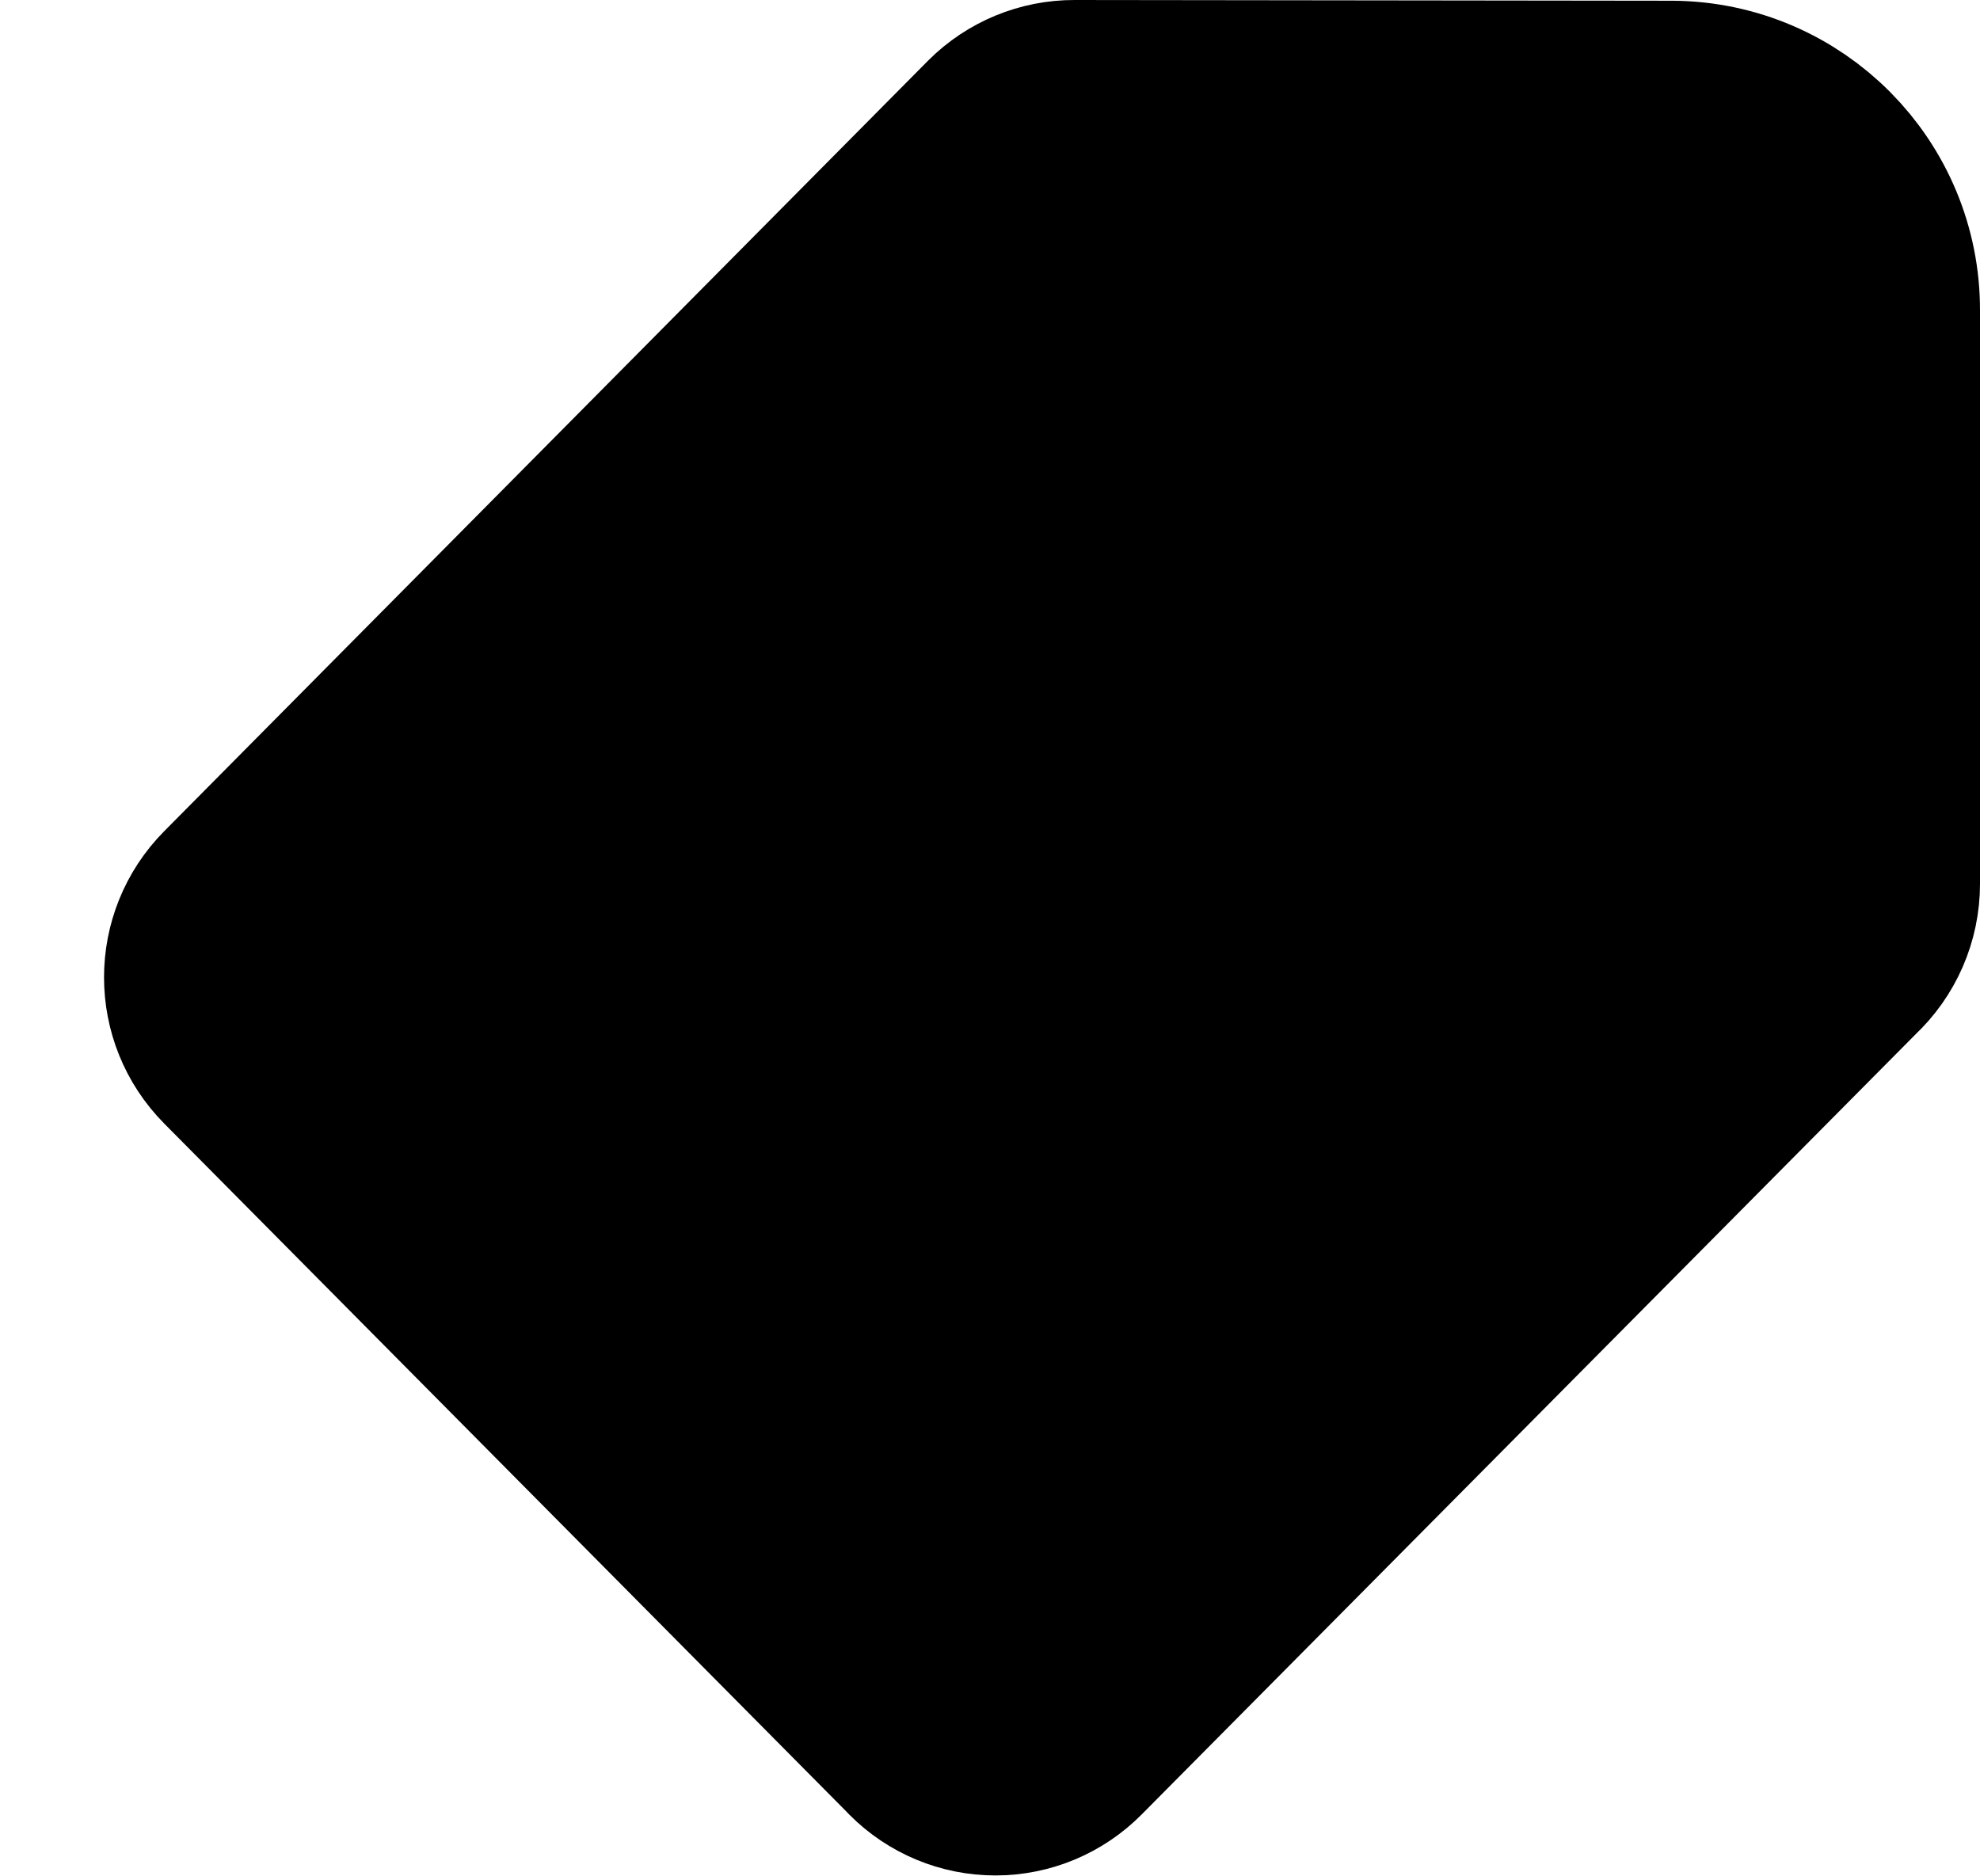
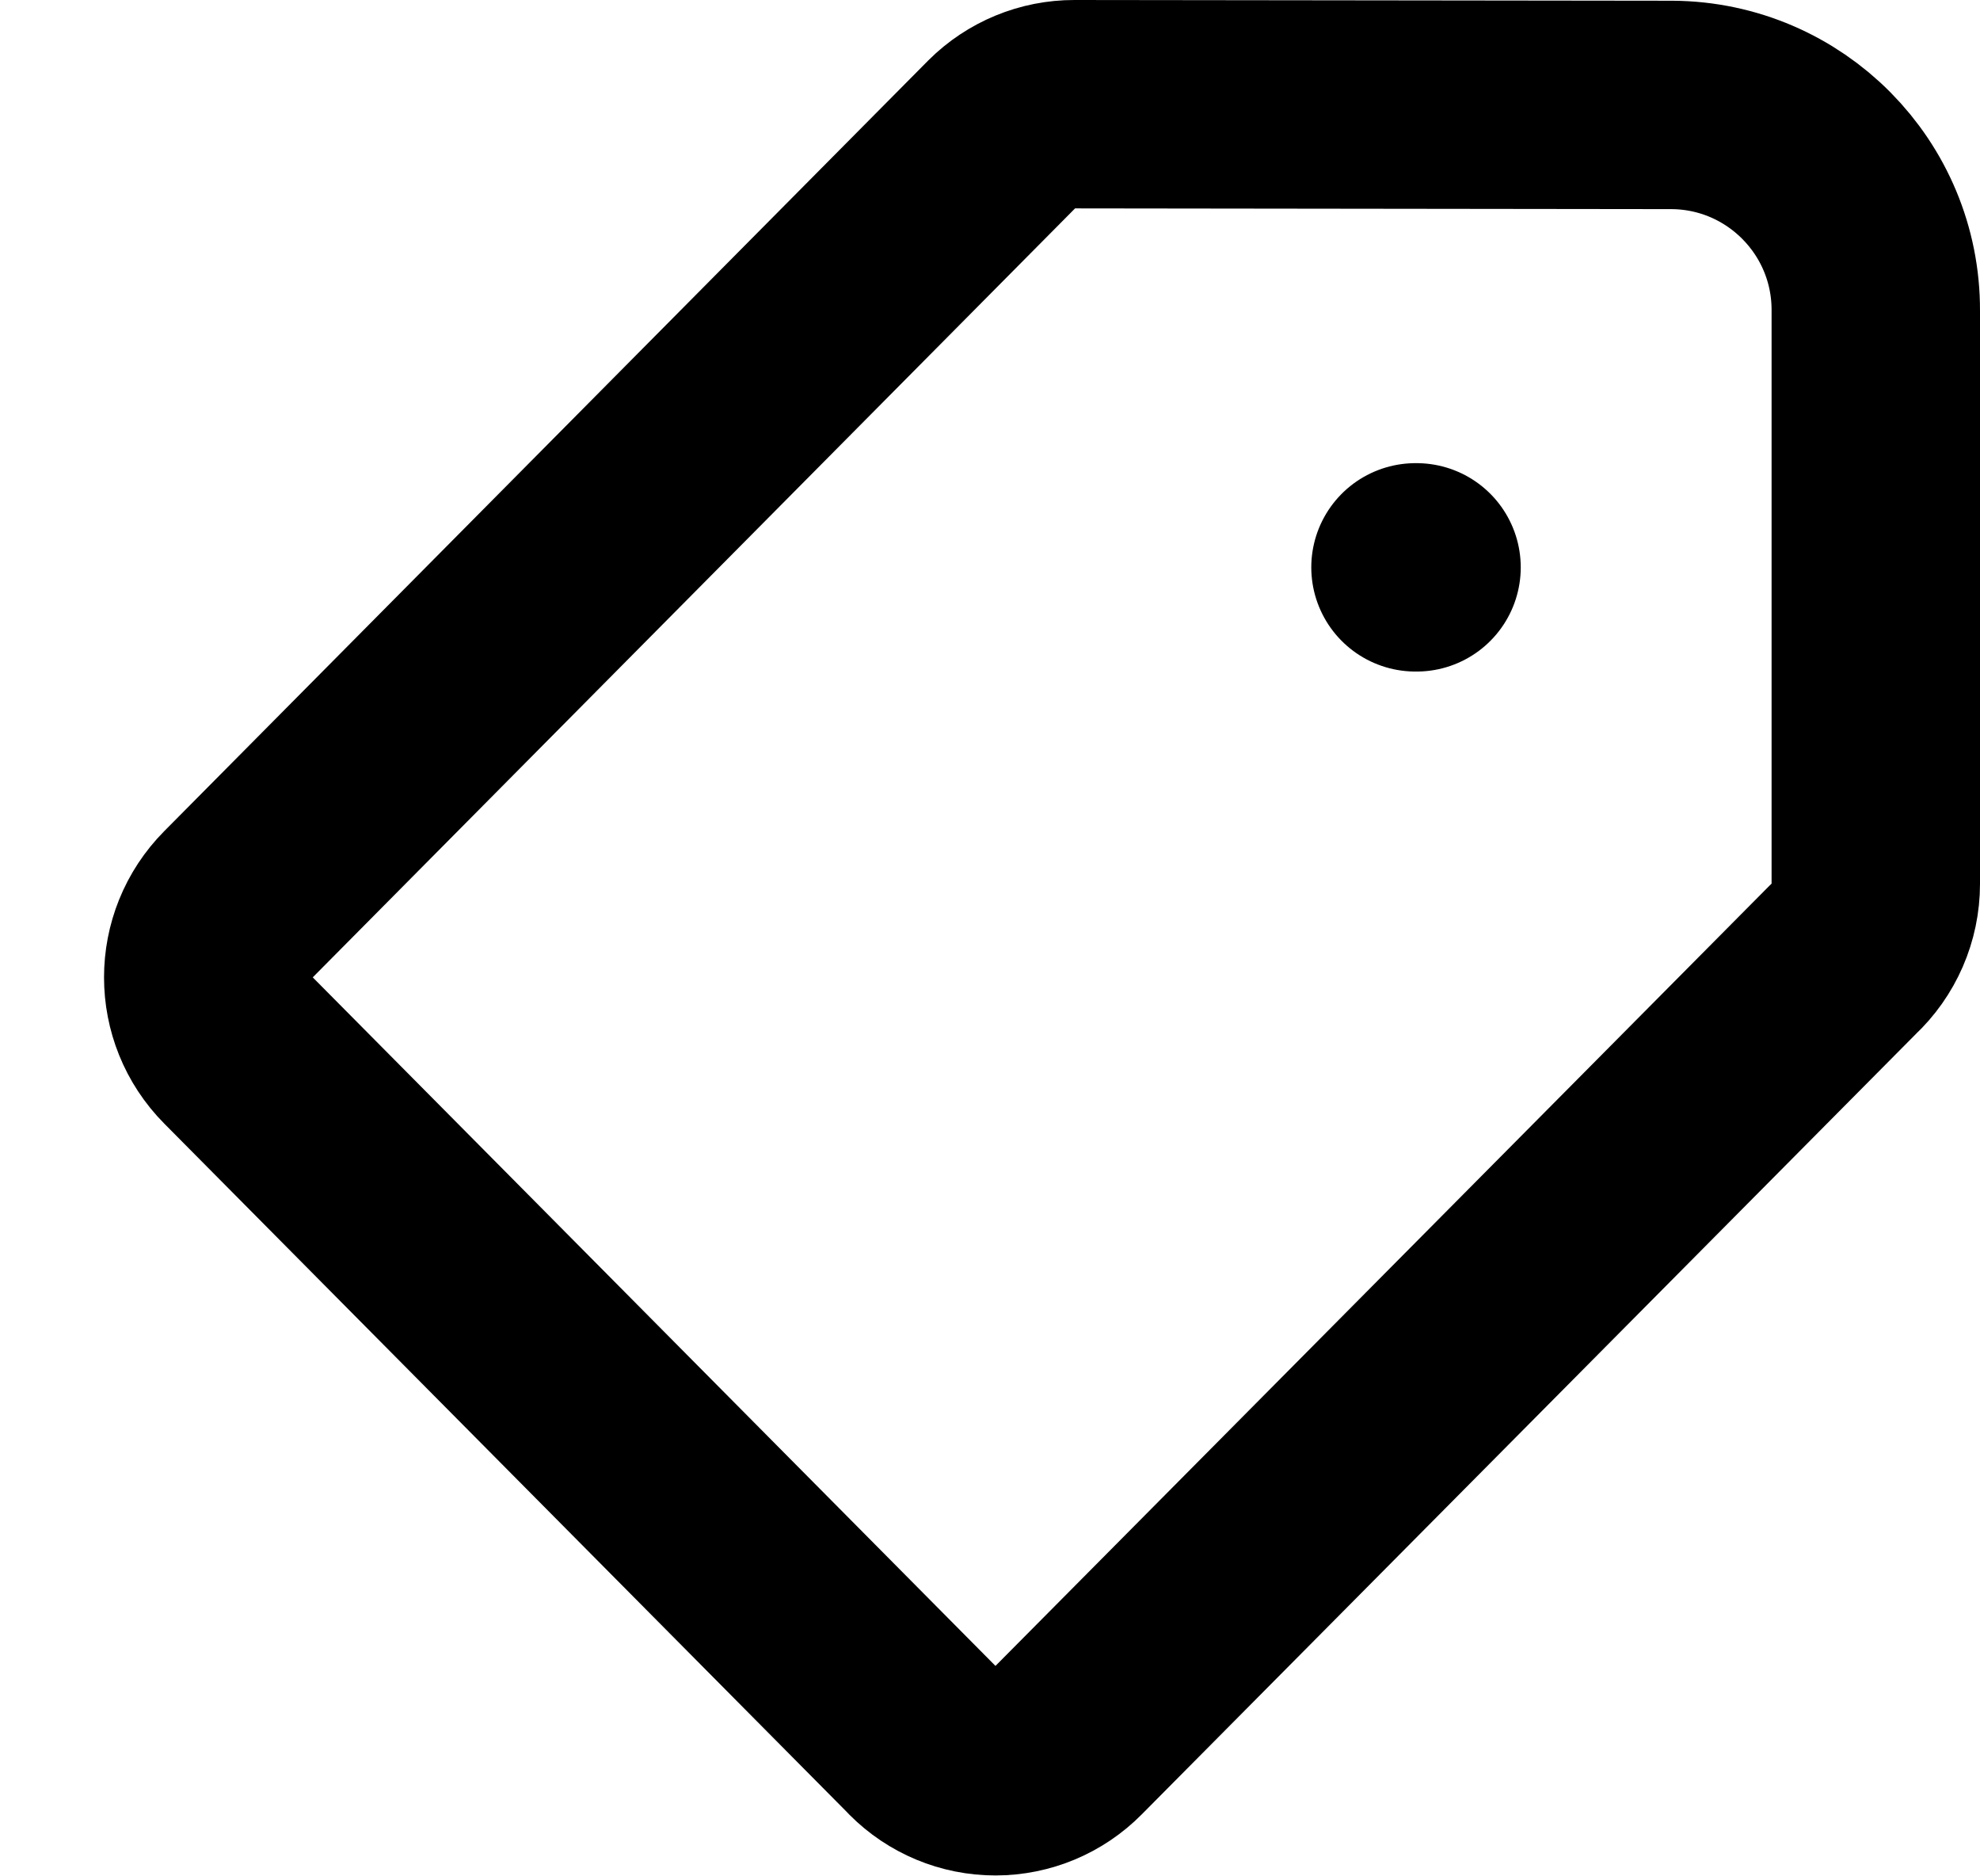
- <svg xmlns="http://www.w3.org/2000/svg" fill="currentColor" viewBox="0 0 19 18">
+ <svg xmlns="http://www.w3.org/2000/svg" fill="none" viewBox="0 0 19 18">
  <path stroke="currentColor" stroke-linecap="round" stroke-linejoin="round" stroke-width="2" d="M13.583 5.445h.01M8.86 16.71l-6.573-6.63a.993.993 0 0 1 0-1.4l7.329-7.394A.98.98 0 0 1 10.31 1l5.734.007A1.968 1.968 0 0 1 18 2.983v5.5a.994.994 0 0 1-.316.727l-7.439 7.5a.975.975 0 0 1-1.385.001Z" />
</svg>
